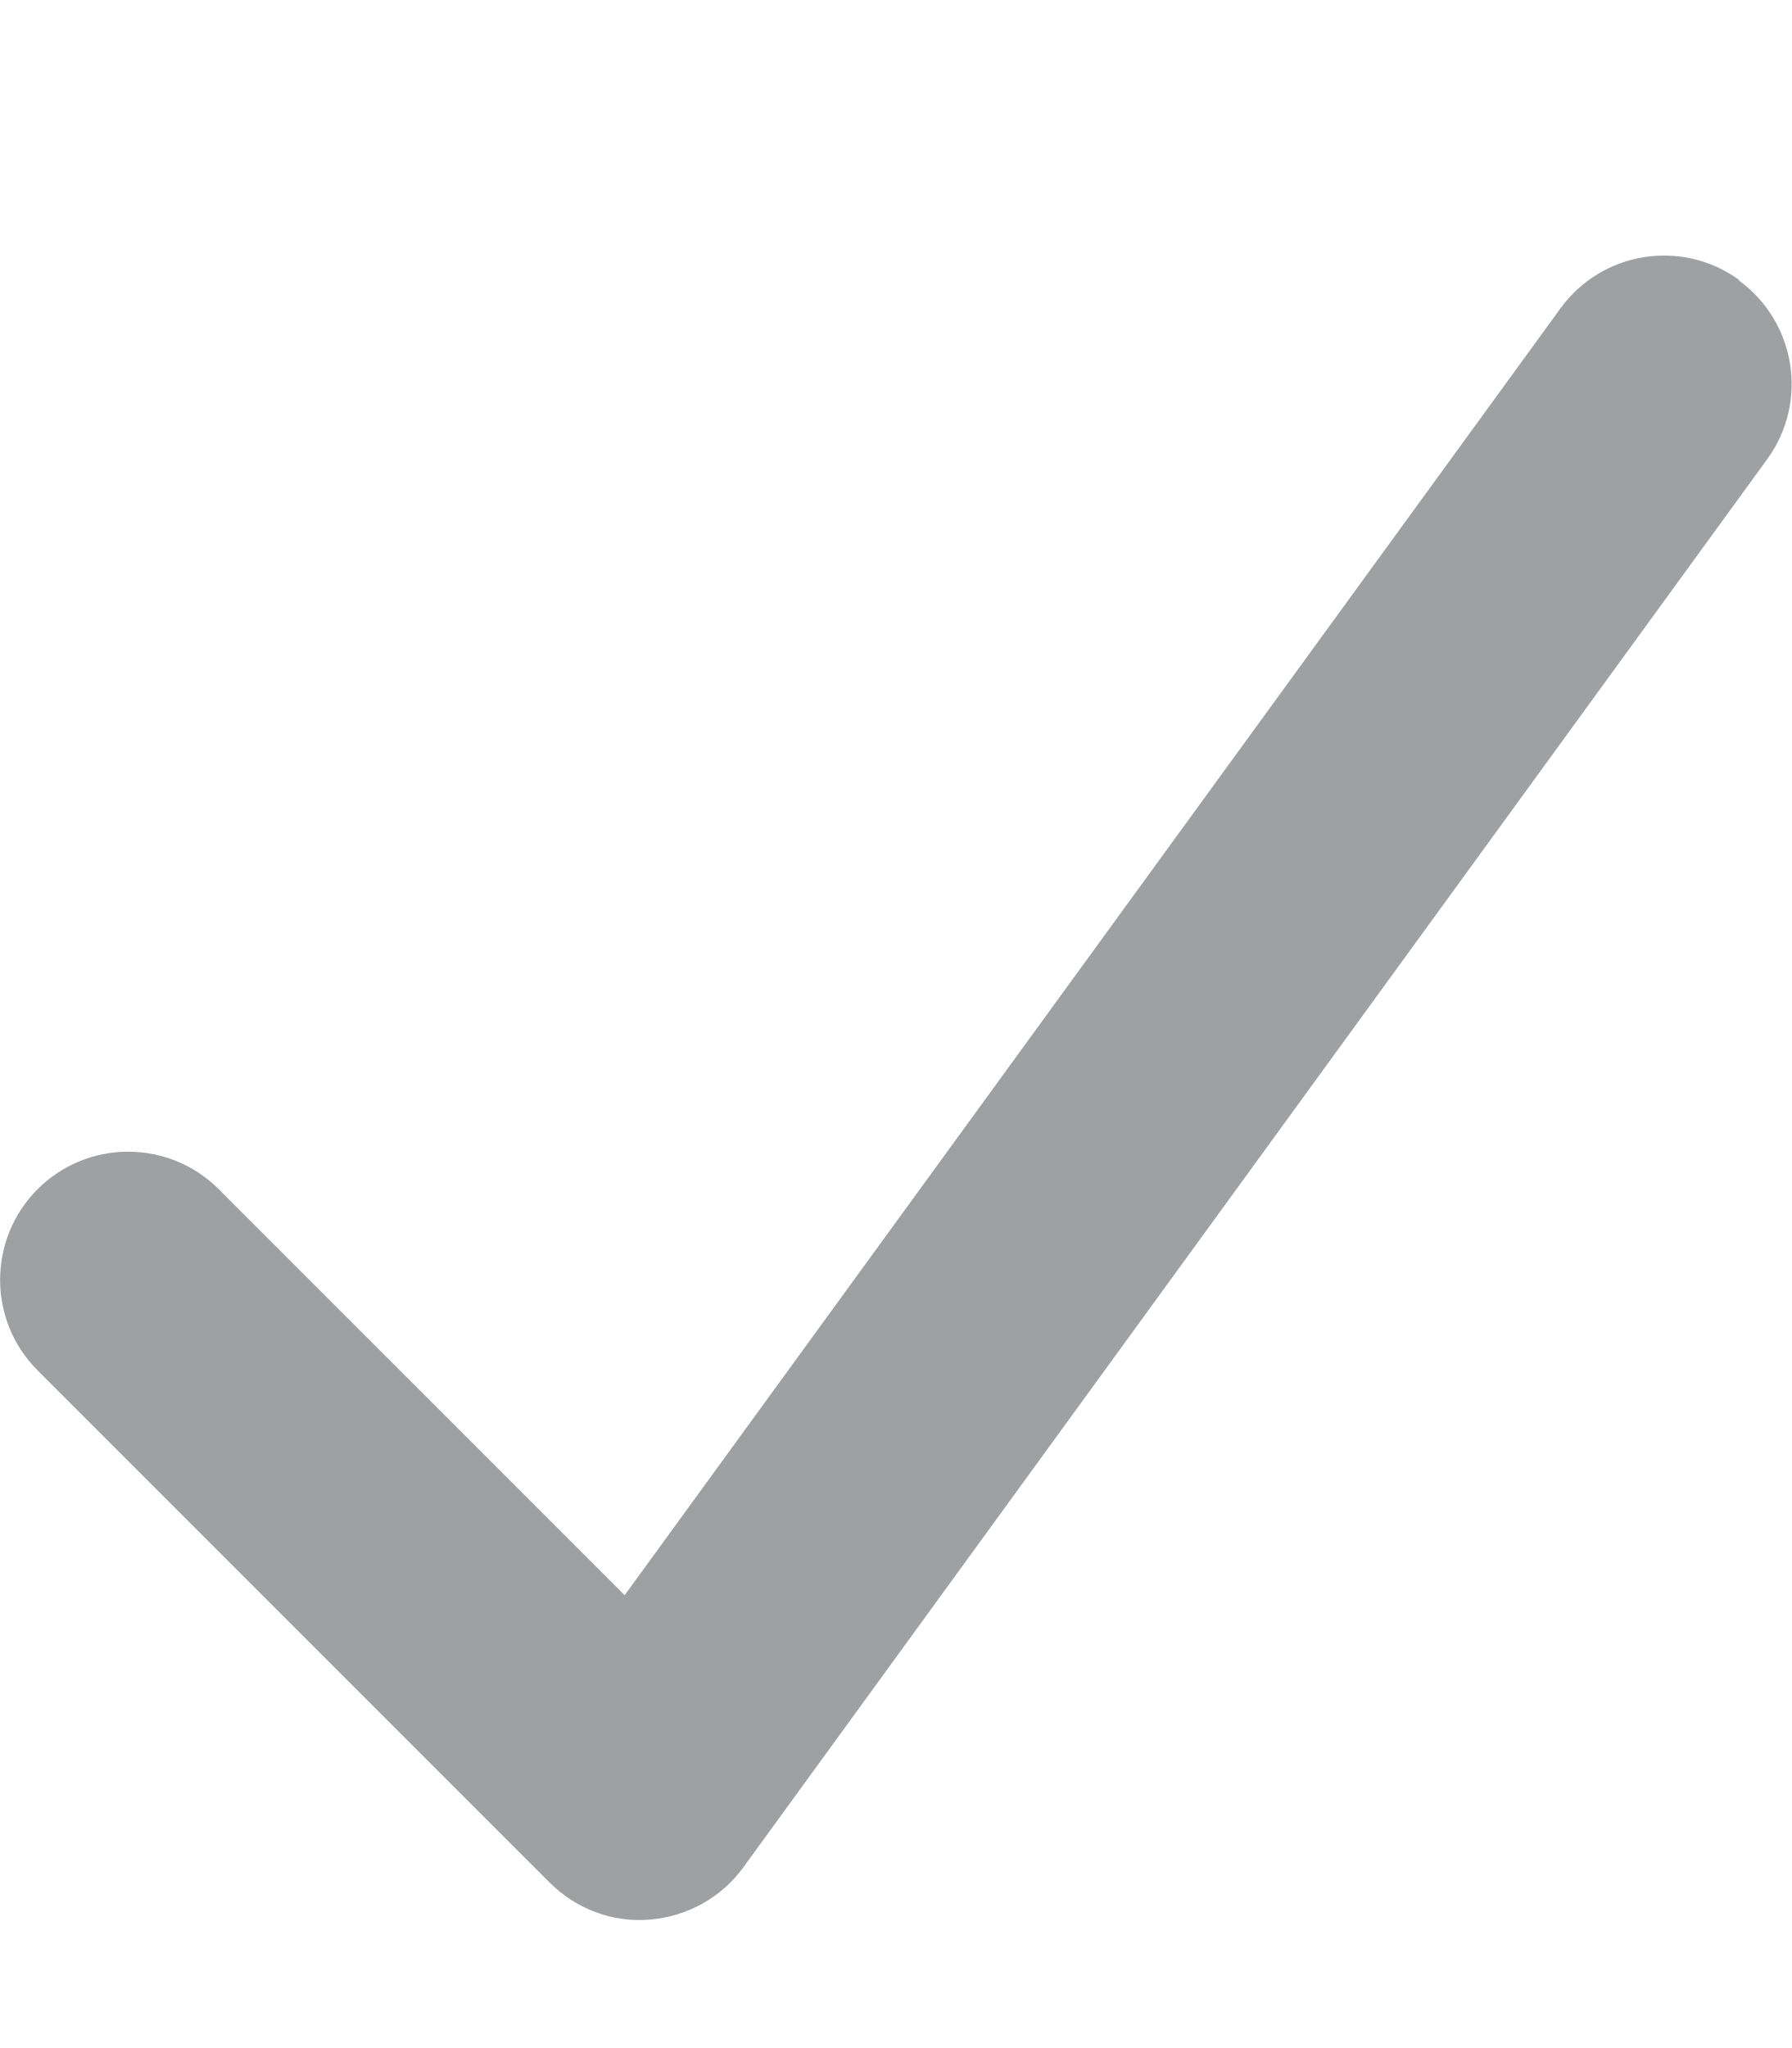
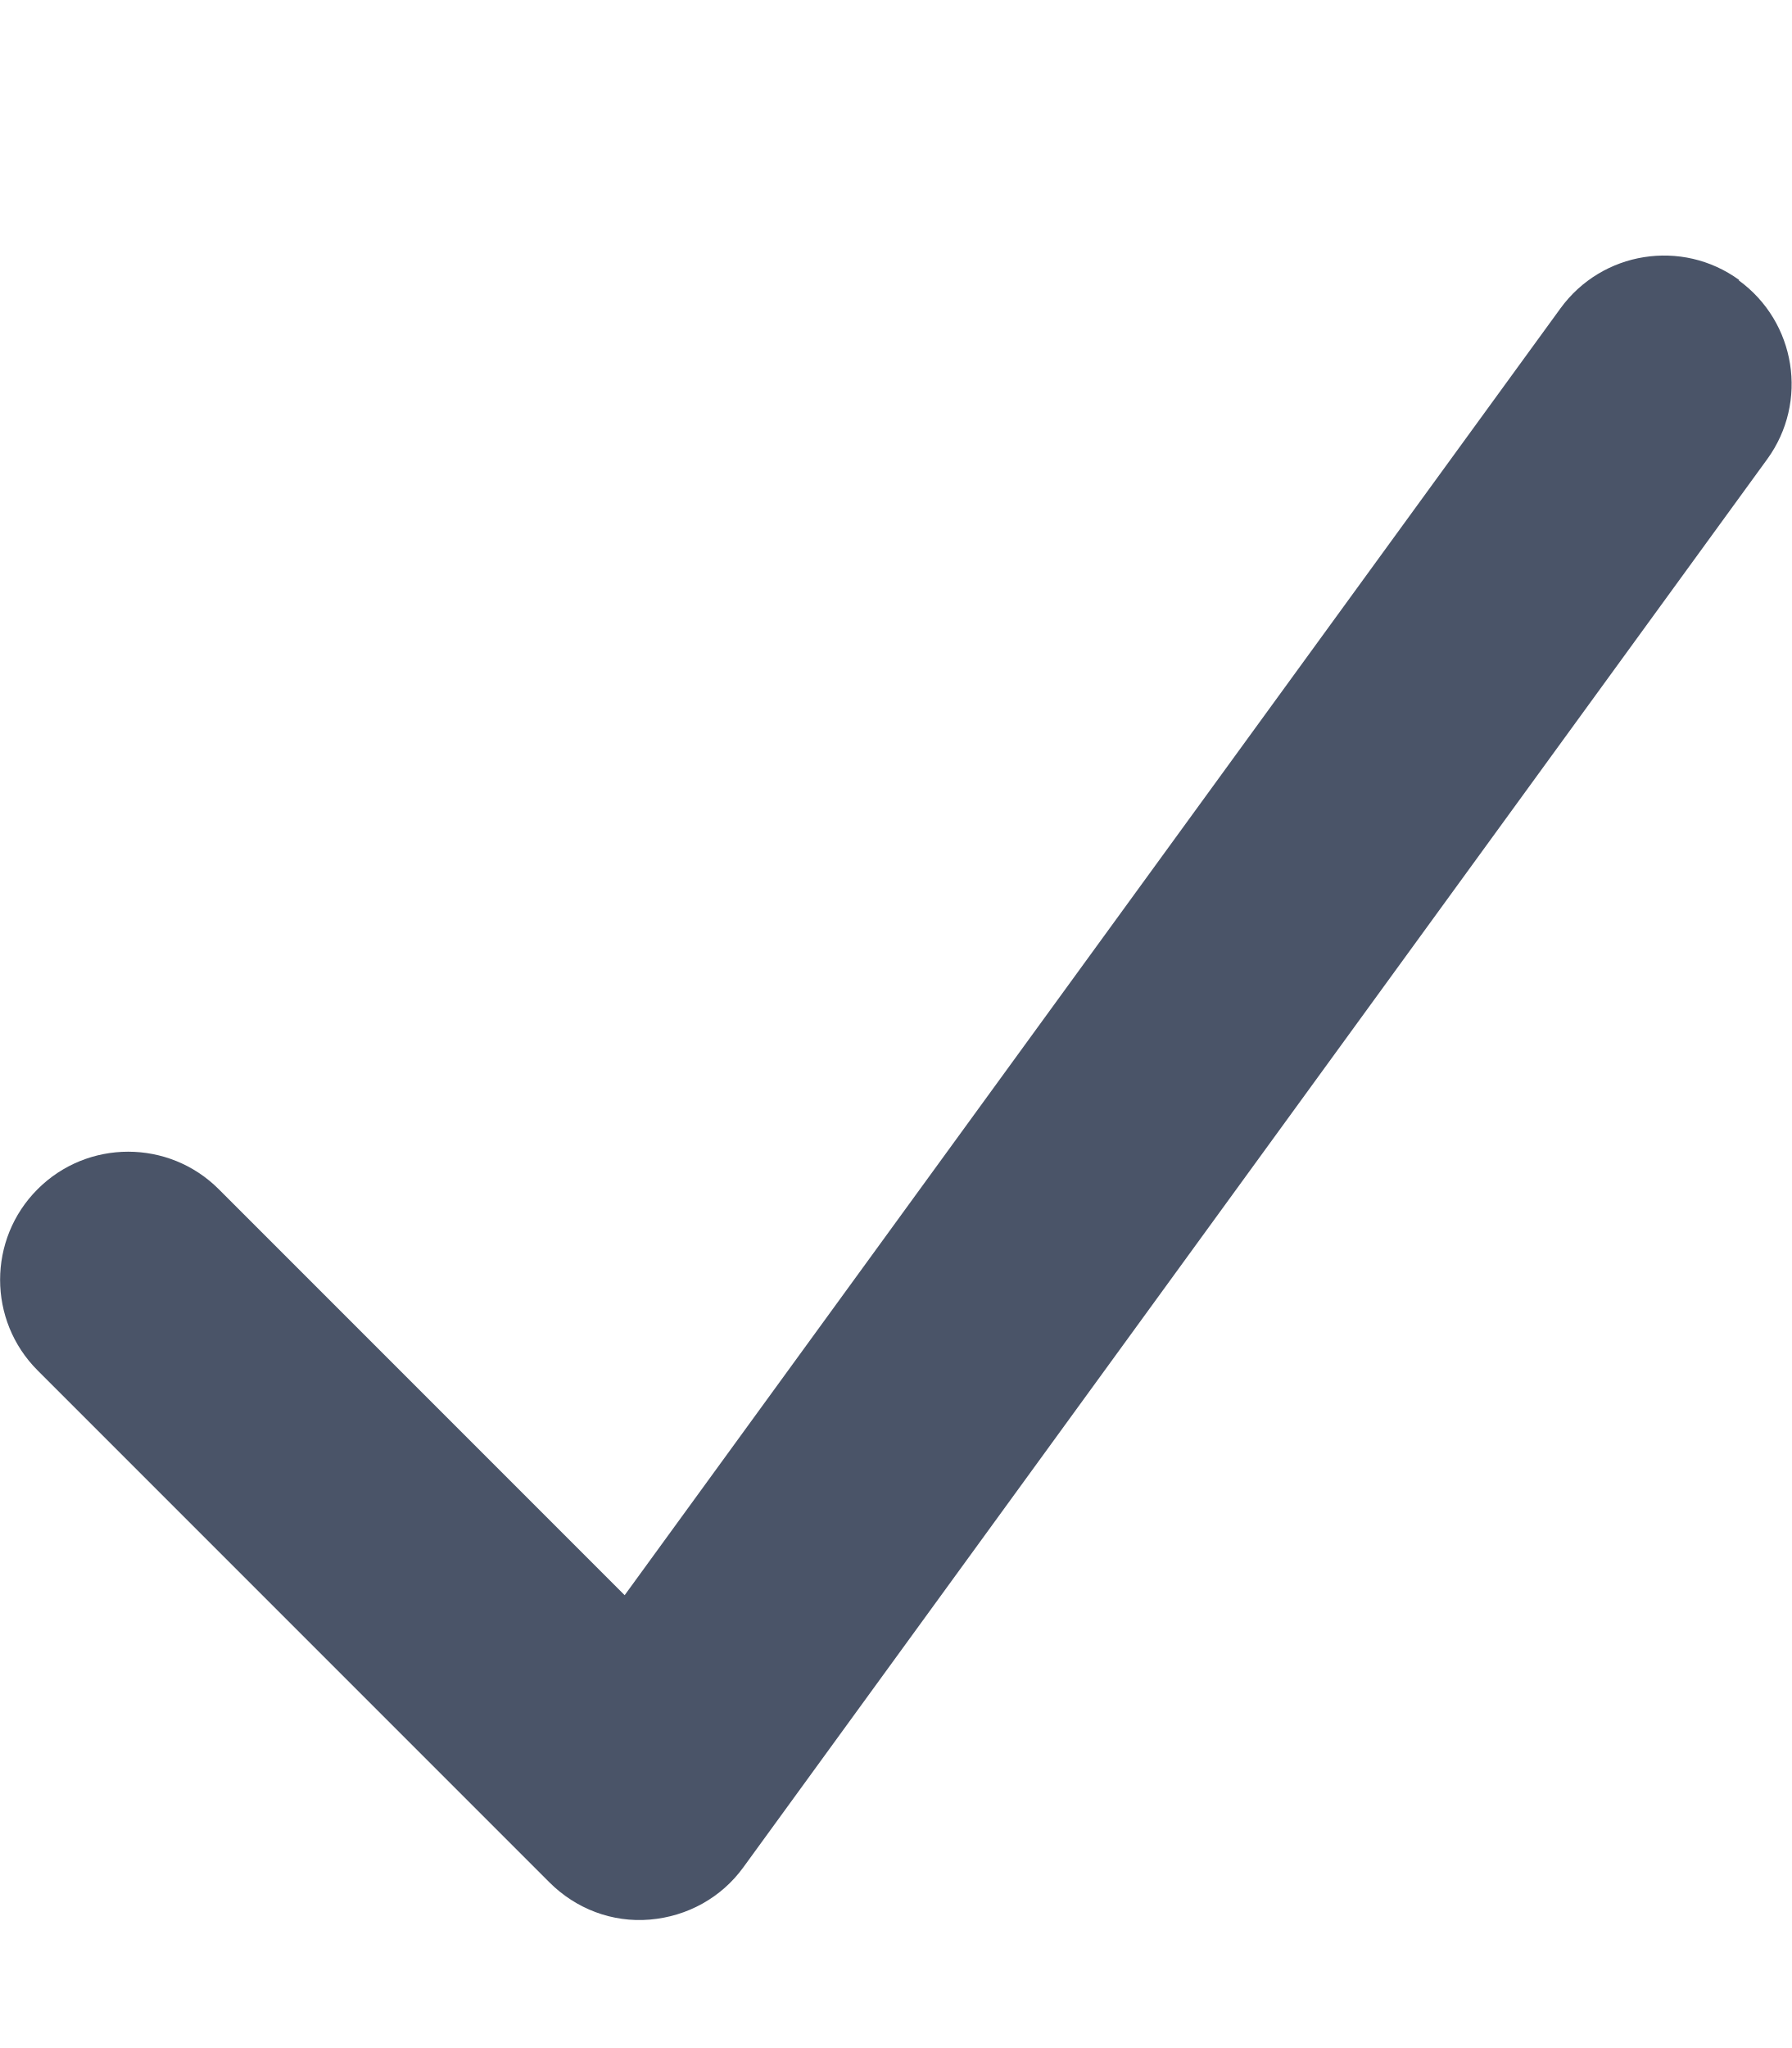
<svg xmlns="http://www.w3.org/2000/svg" viewBox="0 0 448 512">
-   <path fill="#9EA0A2" d="M434.8 70.1c14.3 10.4 17.5 30.4 7.1 44.7l-256 352c-5.5 7.6-14 12.3-23.4 13.1s-18.5-2.7-25.1-9.3l-128-128c-12.5-12.5-12.5-32.8 0-45.3s32.8-12.5 45.3 0l101.5 101.5 234-321.7c10.4-14.3 30.4-17.5 44.7-7.1z" />
+   <path fill="#4A5468" d="M434.8 70.1c14.3 10.4 17.5 30.4 7.1 44.7l-256 352c-5.5 7.6-14 12.3-23.4 13.1s-18.5-2.7-25.1-9.3l-128-128c-12.5-12.5-12.5-32.8 0-45.3s32.8-12.5 45.3 0l101.5 101.5 234-321.7c10.4-14.3 30.4-17.5 44.7-7.1z" />
</svg>
